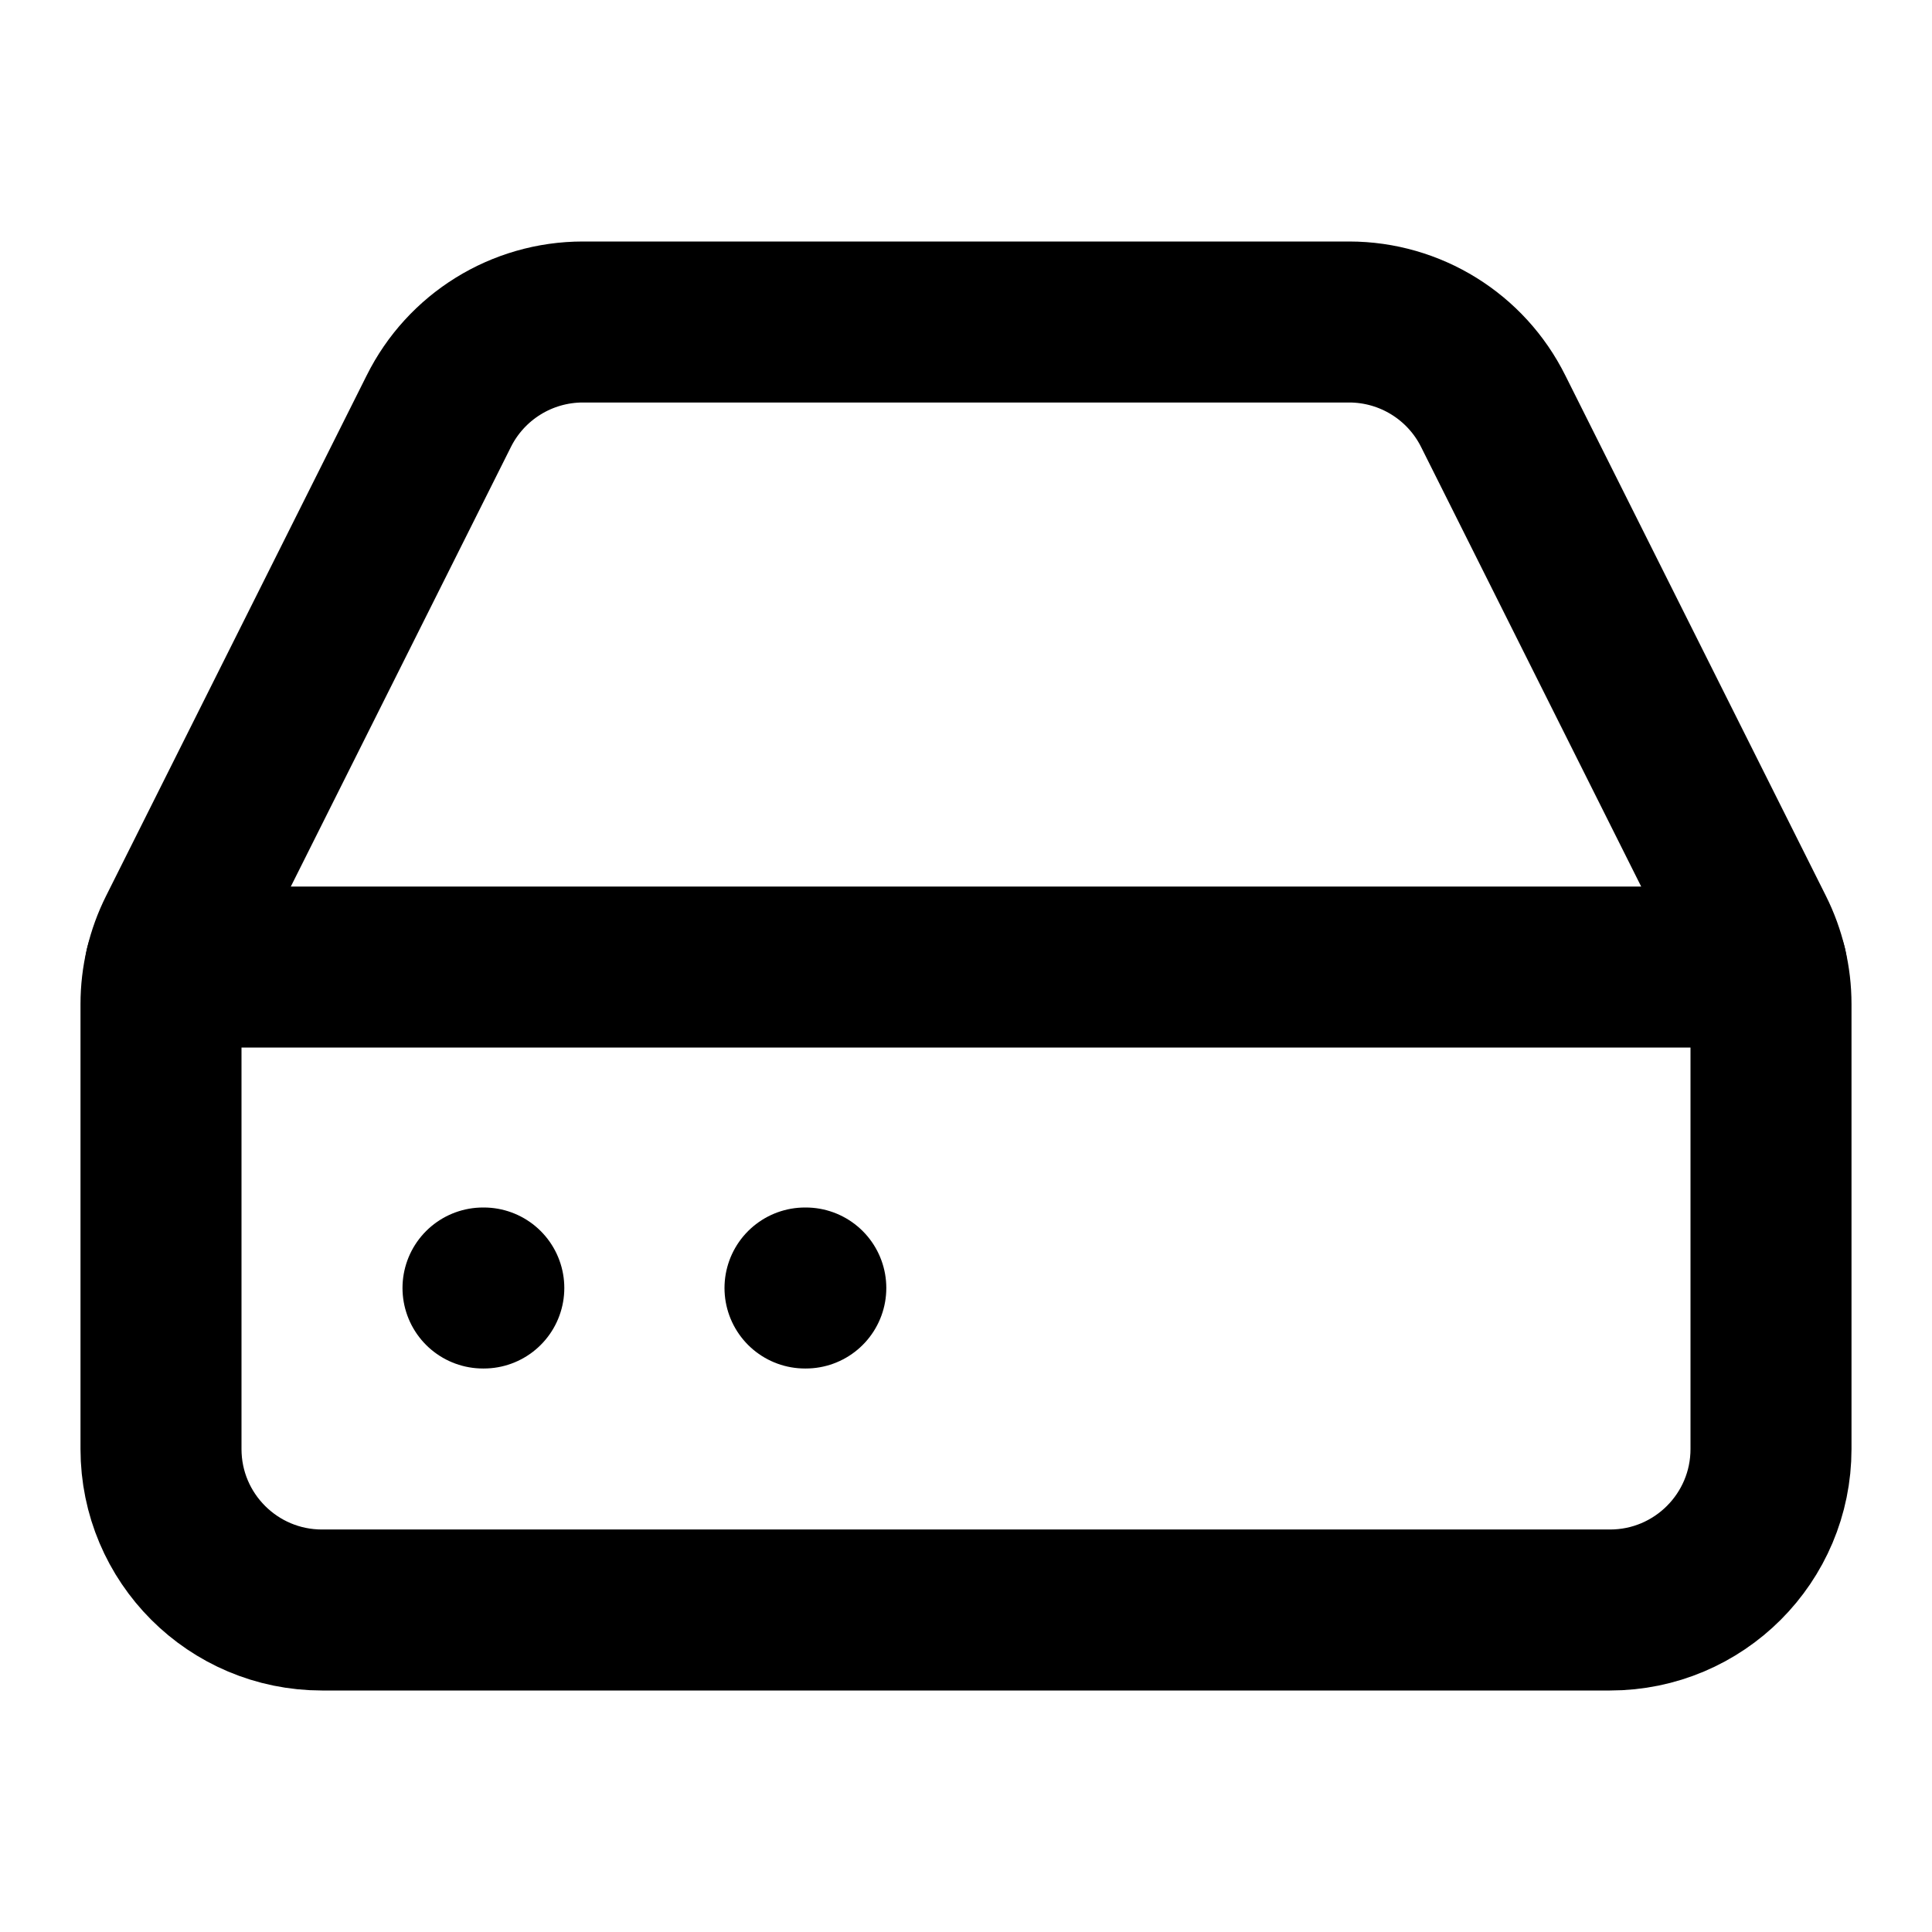
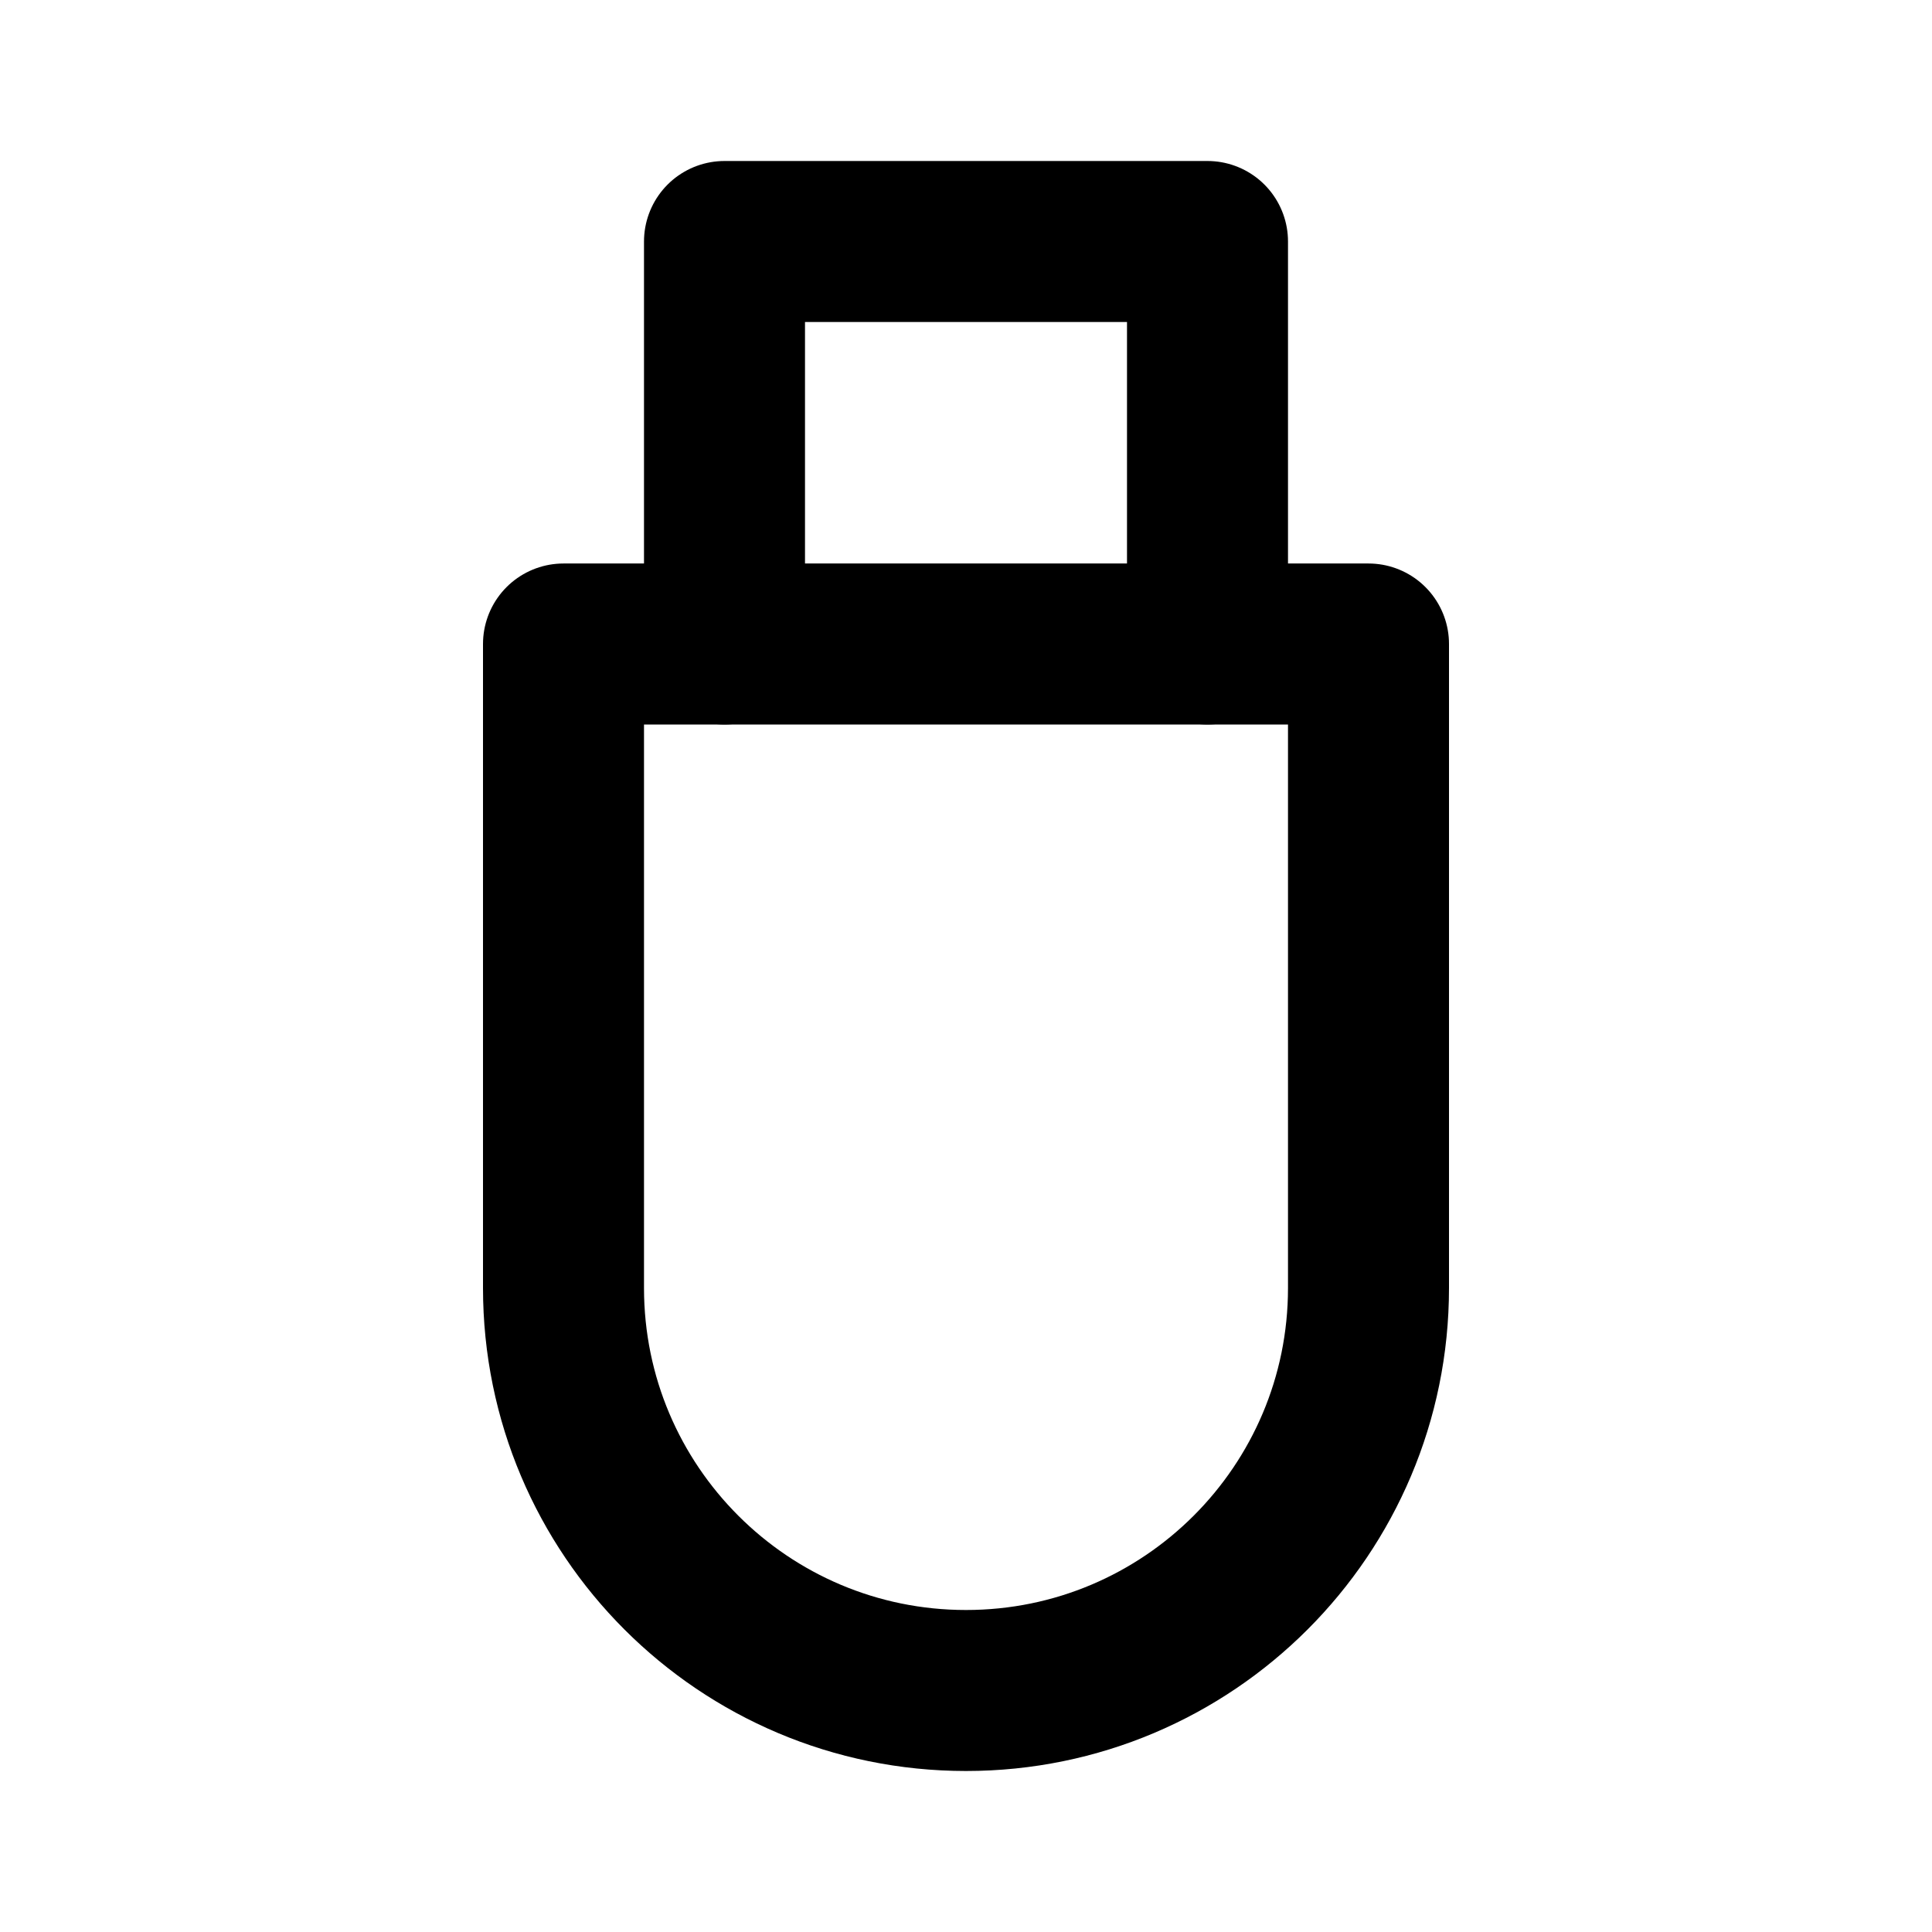
- <svg xmlns="http://www.w3.org/2000/svg" width="24" height="24" viewBox="0 0 24 24" fill="none" stroke="currentColor" stroke-width="2" stroke-linecap="round" stroke-linejoin="round">
-   <path d="M10 16h.01" />
-   <path d="M2.212 11.577a2 2 0 0 0-.212.896V18a2 2 0 0 0 2 2h16a2 2 0 0 0 2-2v-5.527a2 2 0 0 0-.212-.896L18.55 5.11A2 2 0 0 0 16.76 4H7.24a2 2 0 0 0-1.79 1.11z" />
-   <path d="M21.946 12.013H2.054" />
-   <path d="M6 16h.01" />
+ <svg xmlns="http://www.w3.org/2000/svg" width="24" height="24" viewBox="0 0 24 24" fill="none" stroke="currentColor" stroke-width="2" stroke-linecap="round" stroke-linejoin="round" class="icon icon-tabler icons-tabler-outline icon-tabler-device-usb">
+   <path stroke="none" d="M0 0h24v24H0z" fill="none" />
+   <path d="M7 8h10v8a5 5 0 0 1 -10 0l0 -8" />
+   <path d="M9 8v-5h6v5" />
</svg>
